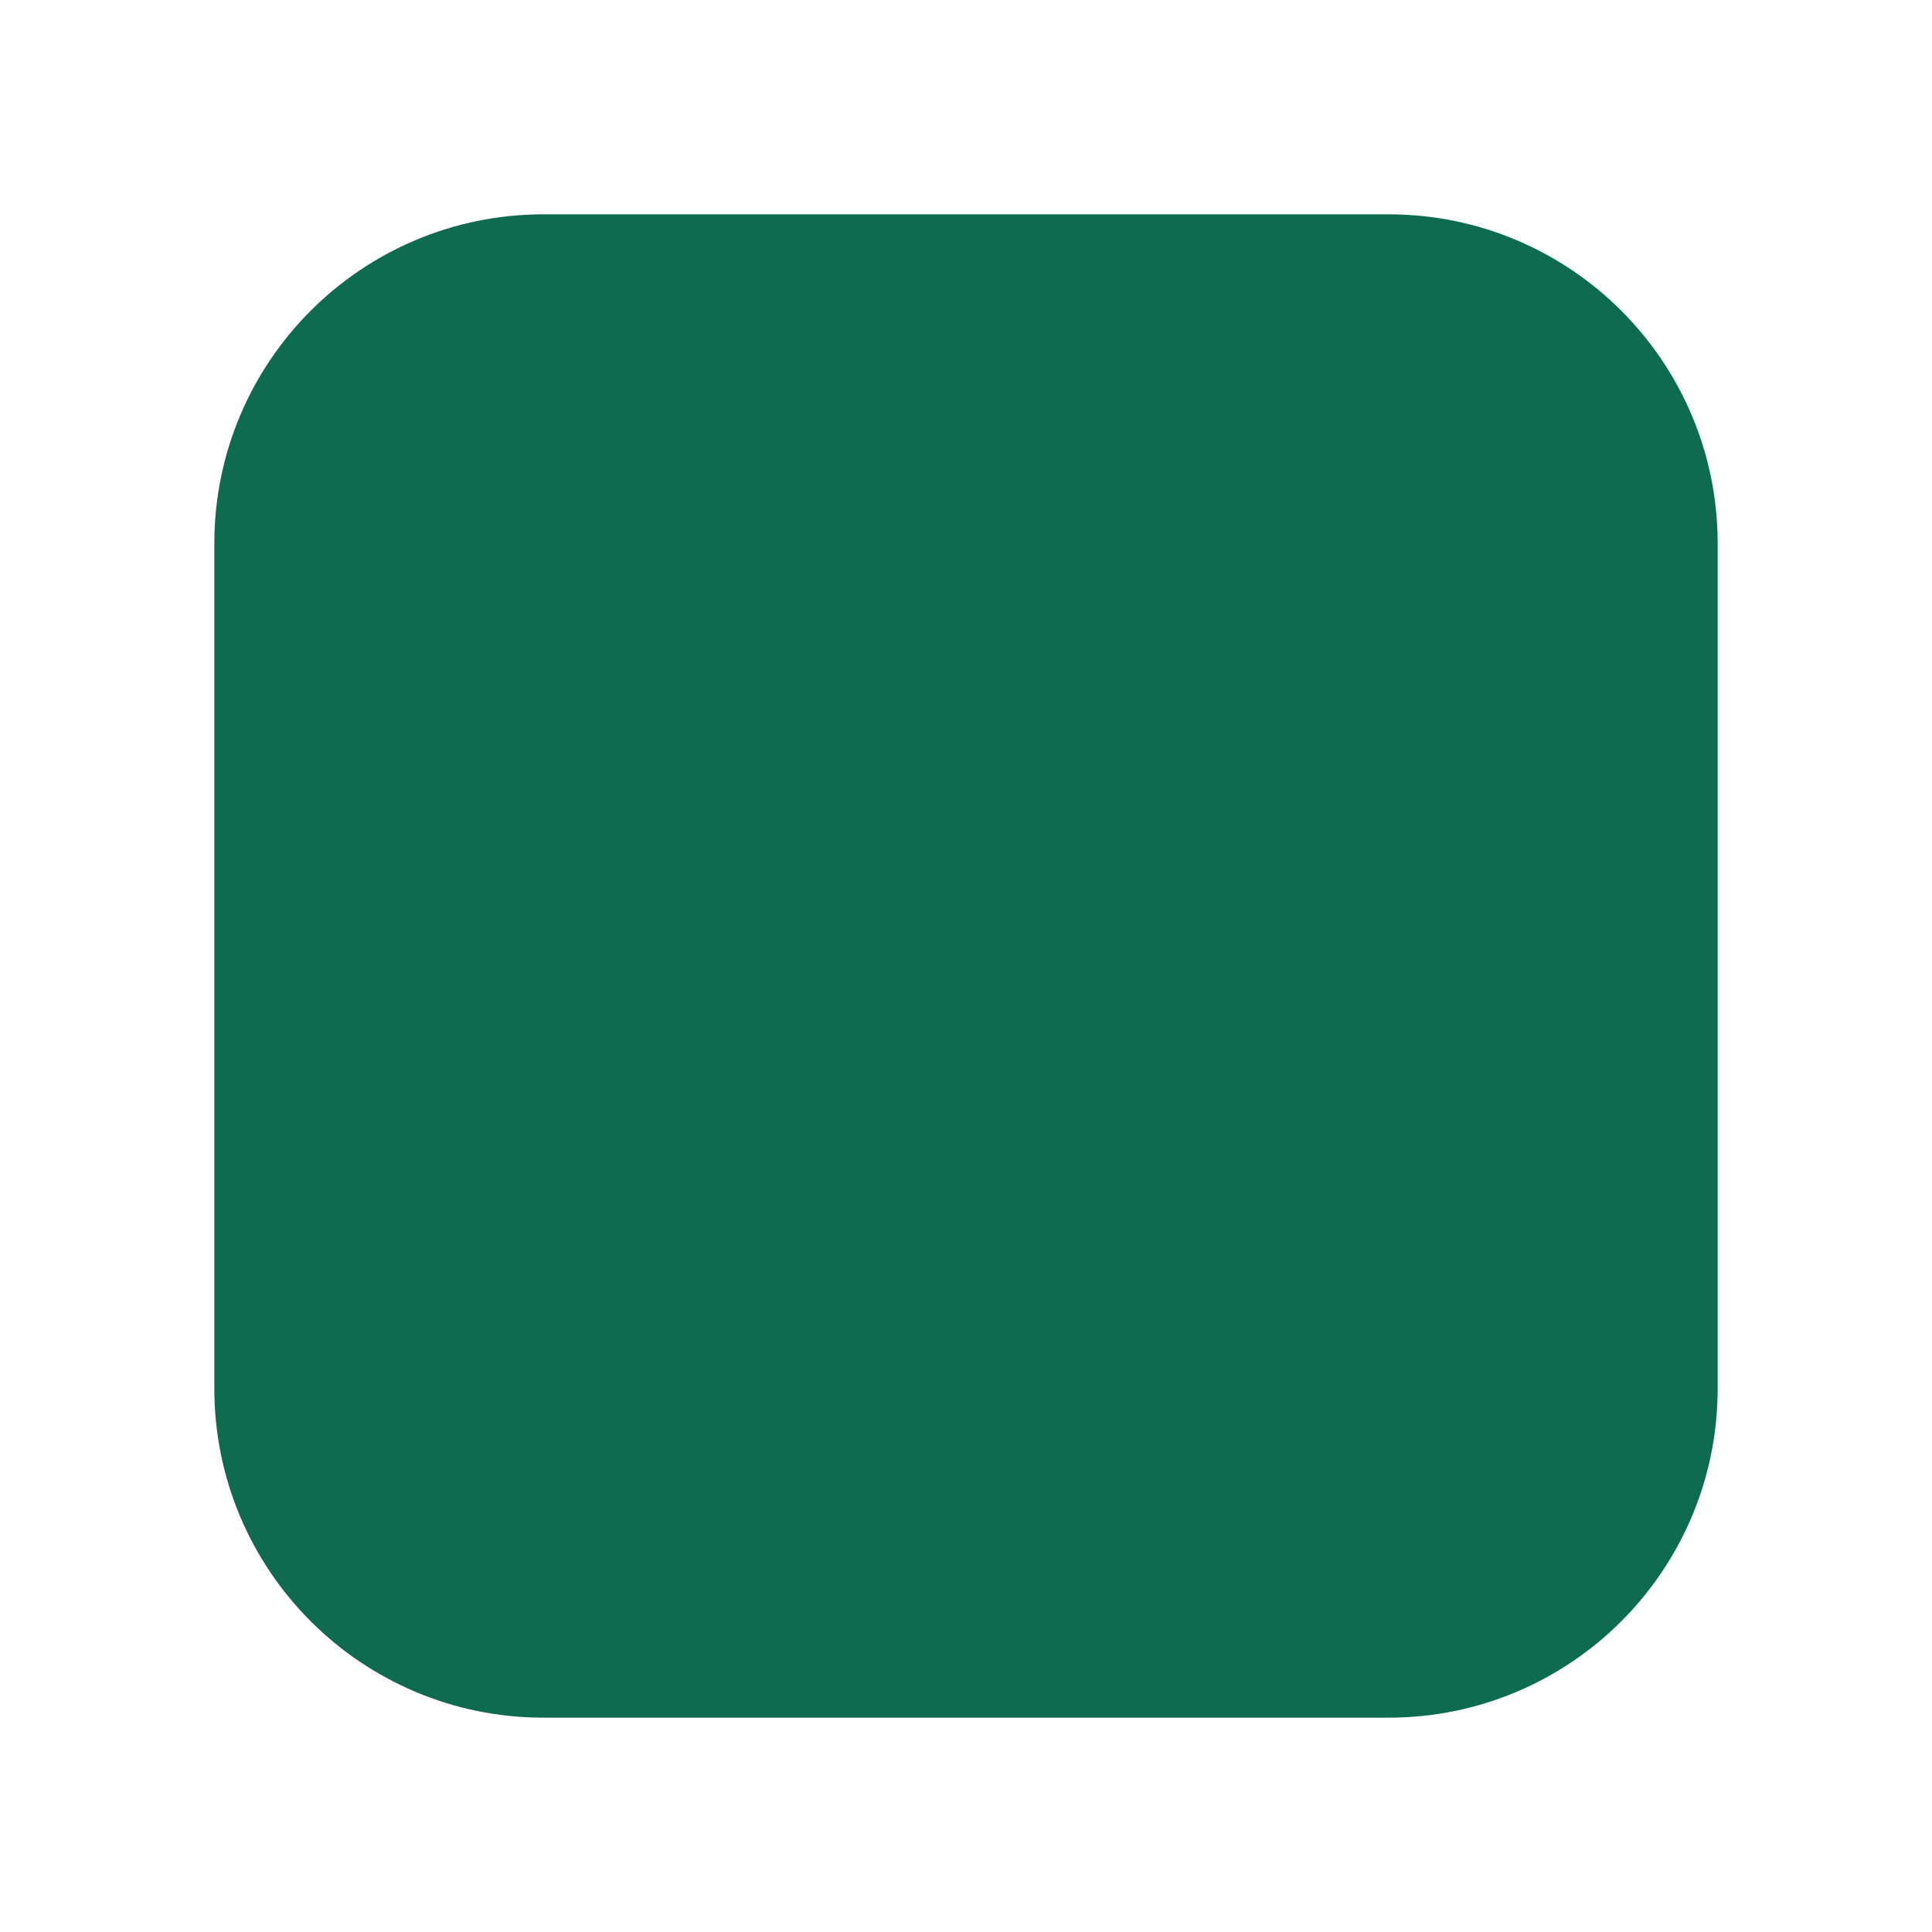
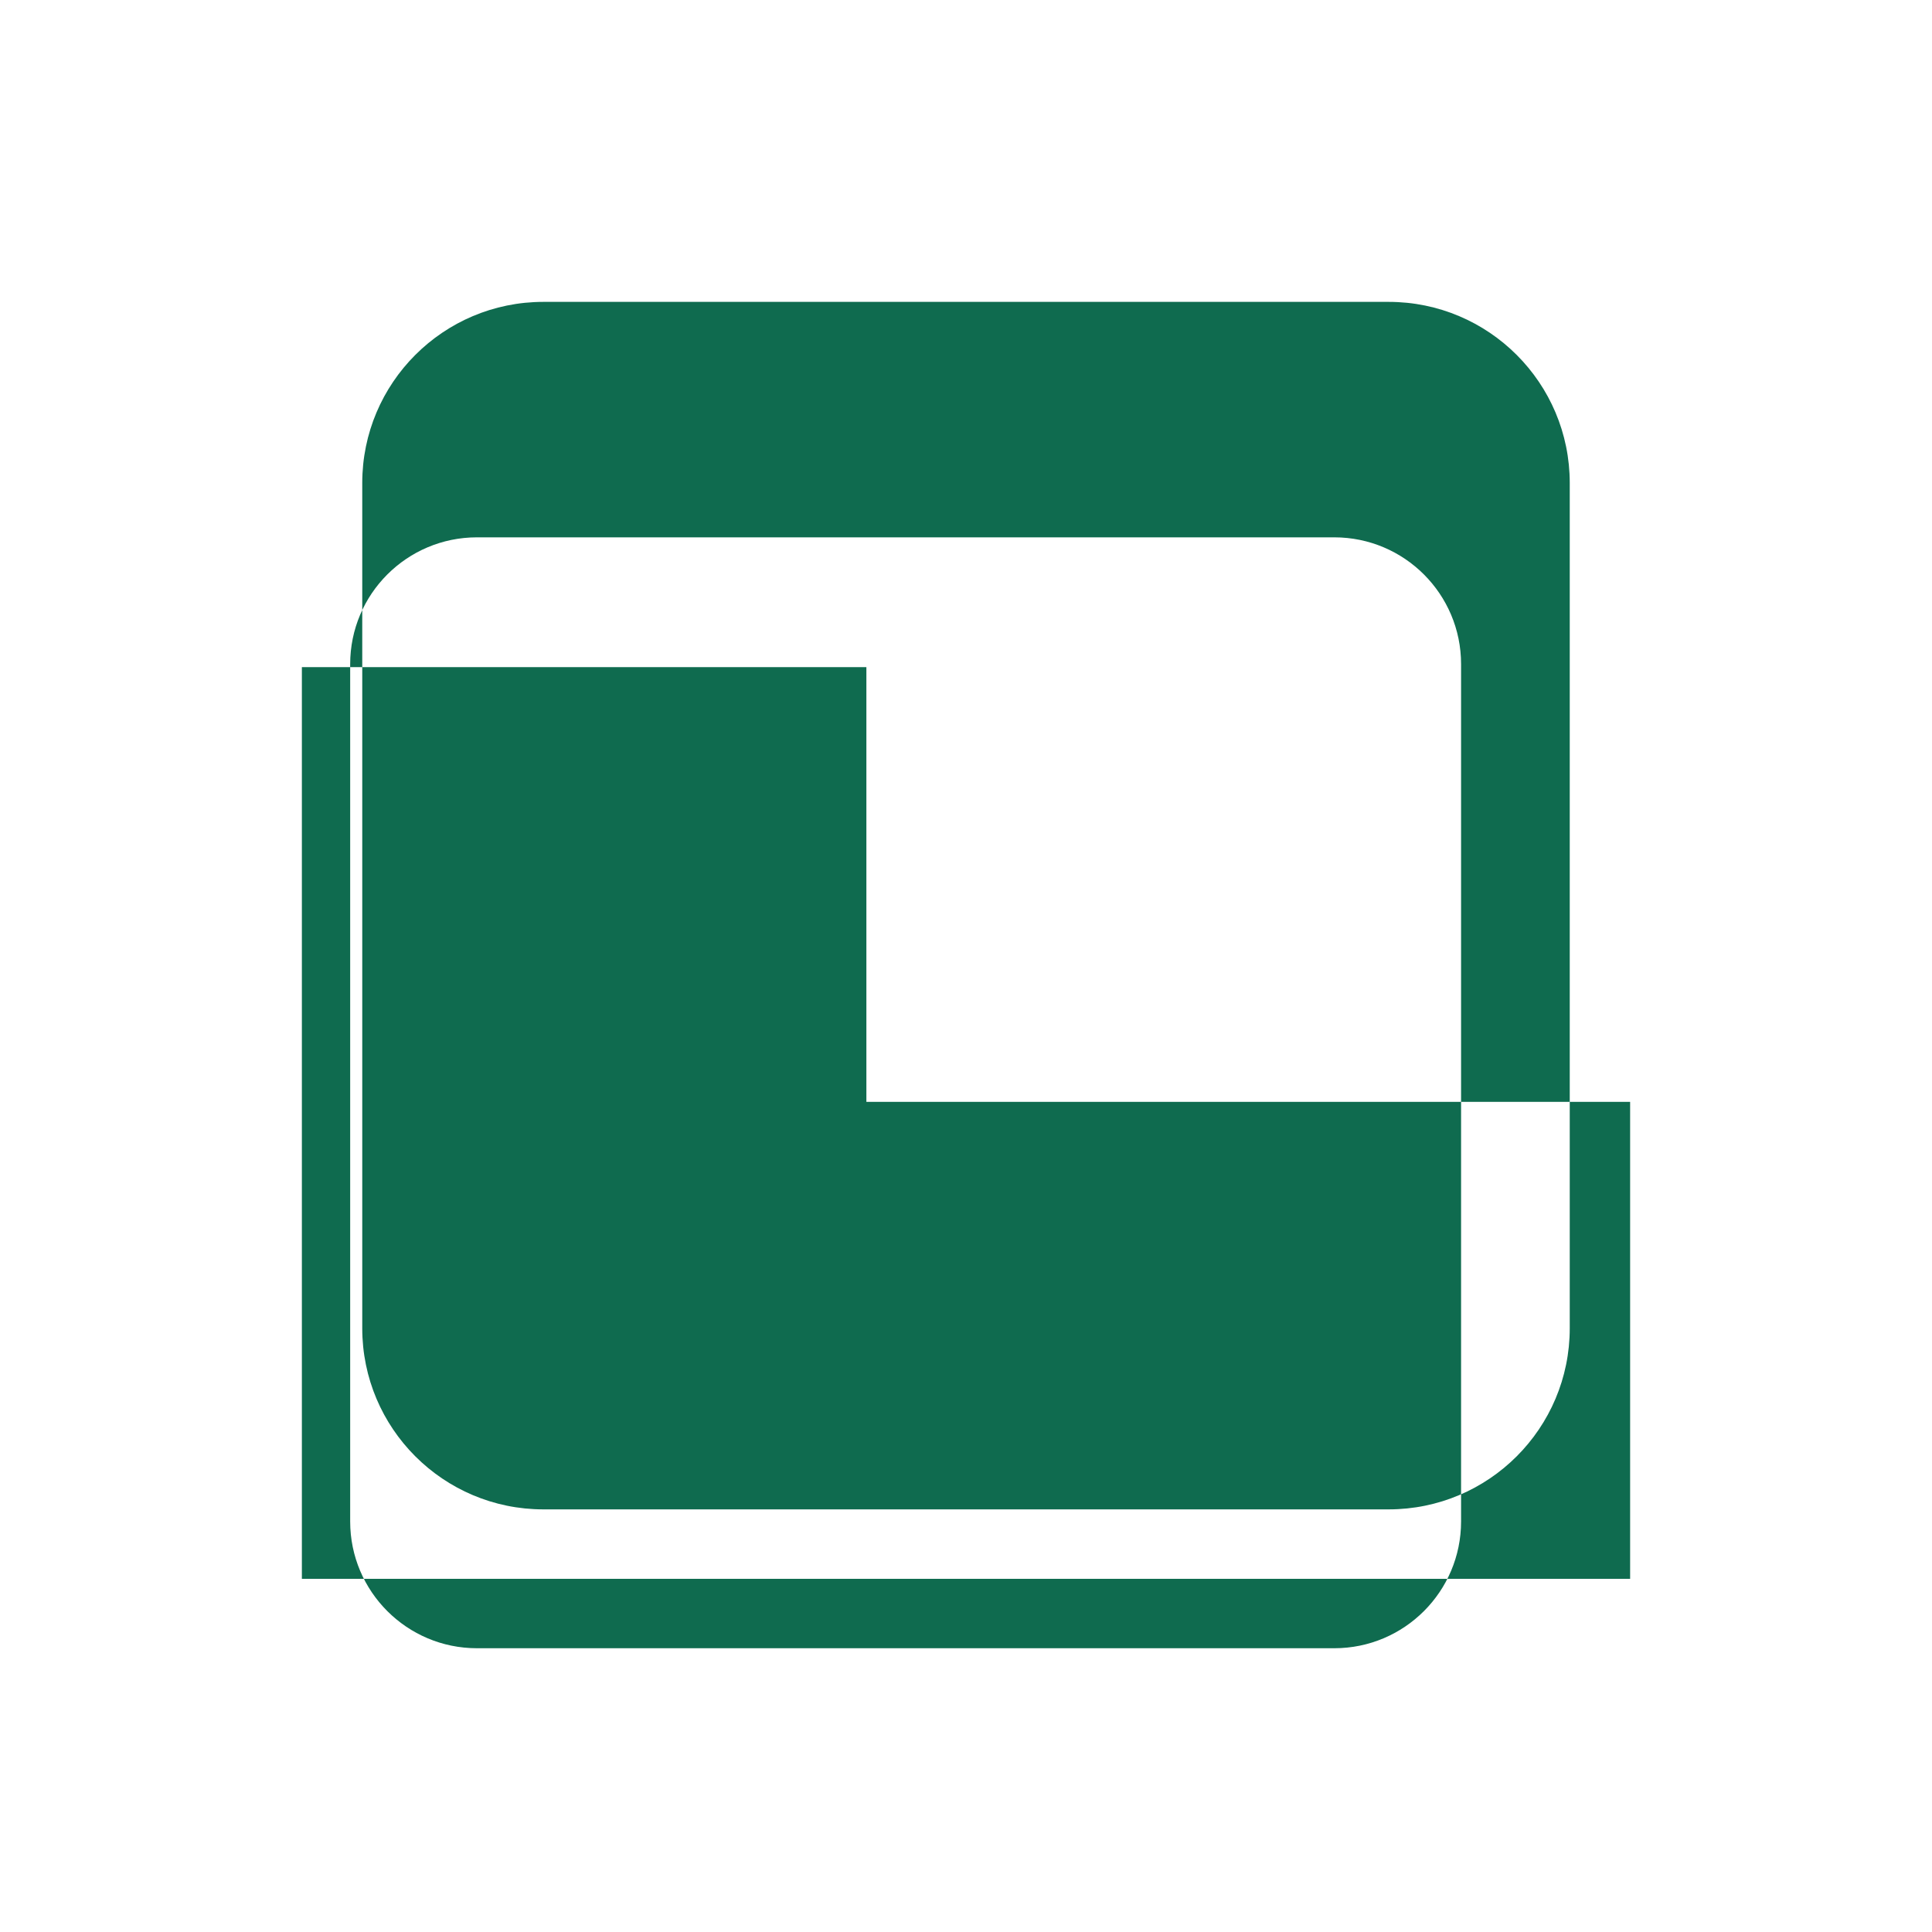
<svg xmlns="http://www.w3.org/2000/svg" viewBox="0 0 32 32" fill="none">
  <style>
-     .fg { stroke: #0F6B4F; fill: #0F6B4F; }
+     .fg { fill: #0F6B4F; }
    @media (prefers-color-scheme: dark) {
-       .fg { stroke: #3FBF8F; fill: #3FBF8F; }
+       .fg { fill: #3FBF8F; }
    }
  </style>
-   <rect class="fg" x="5" y="5" width="22" height="22" rx="4" fill="none" stroke-width="2.9" />
-   <path class="fg" d="M8 25.15V11.05H14.35V18.25H25.15V25.15H8Z" />
+   <path class="fg" fill-rule="evenodd" clip-rule="evenodd" d="M9 5h14a3 3 0 0 1 3 3v14a3 3 0 0 1-3 3H9a3 3 0 0 1-3-3V8a3 3 0 0 1 3-3Zm-1.1 3.9h14.2a2.1 2.1 0 0 1 2.1 2.1v14.2a2.1 2.1 0 0 1-2.1 2.1H7.9a2.1 2.1 0 0 1-2.1-2.1V11a2.1 2.1 0 0 1 2.1-2.1ZM5 25.15V11.05h9.35v7.2H27v7.9H5Z" />
</svg>
